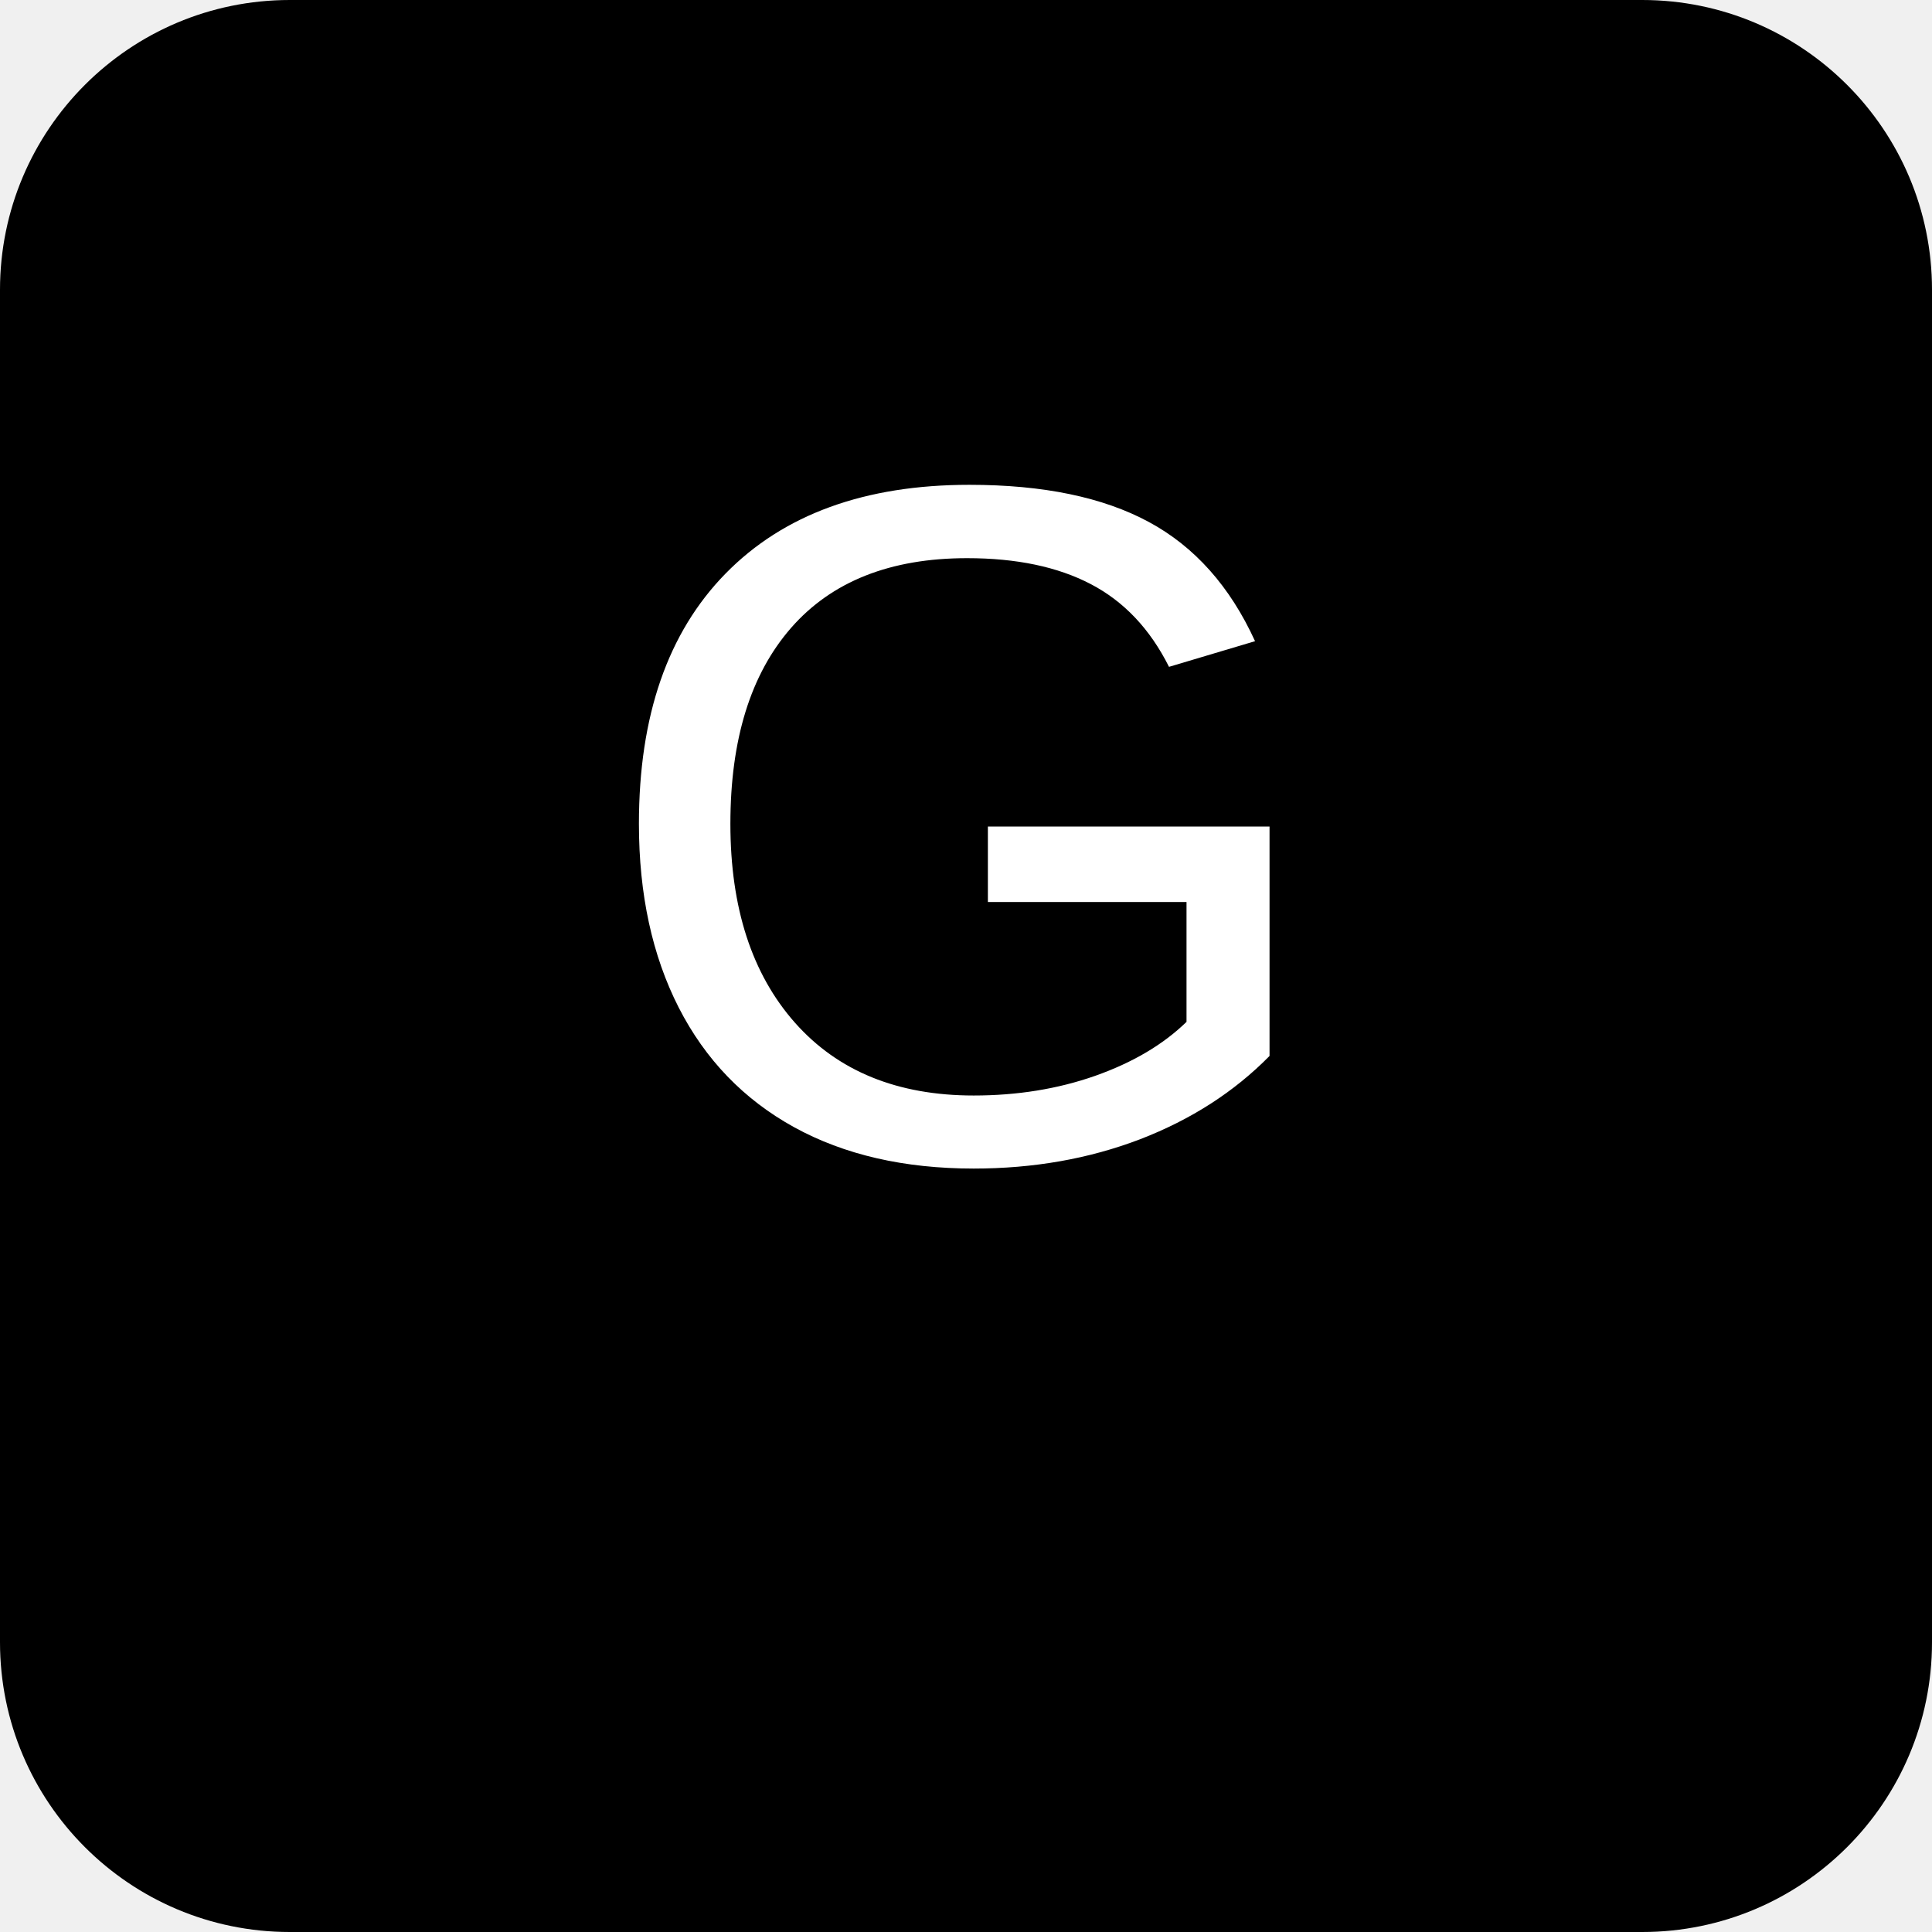
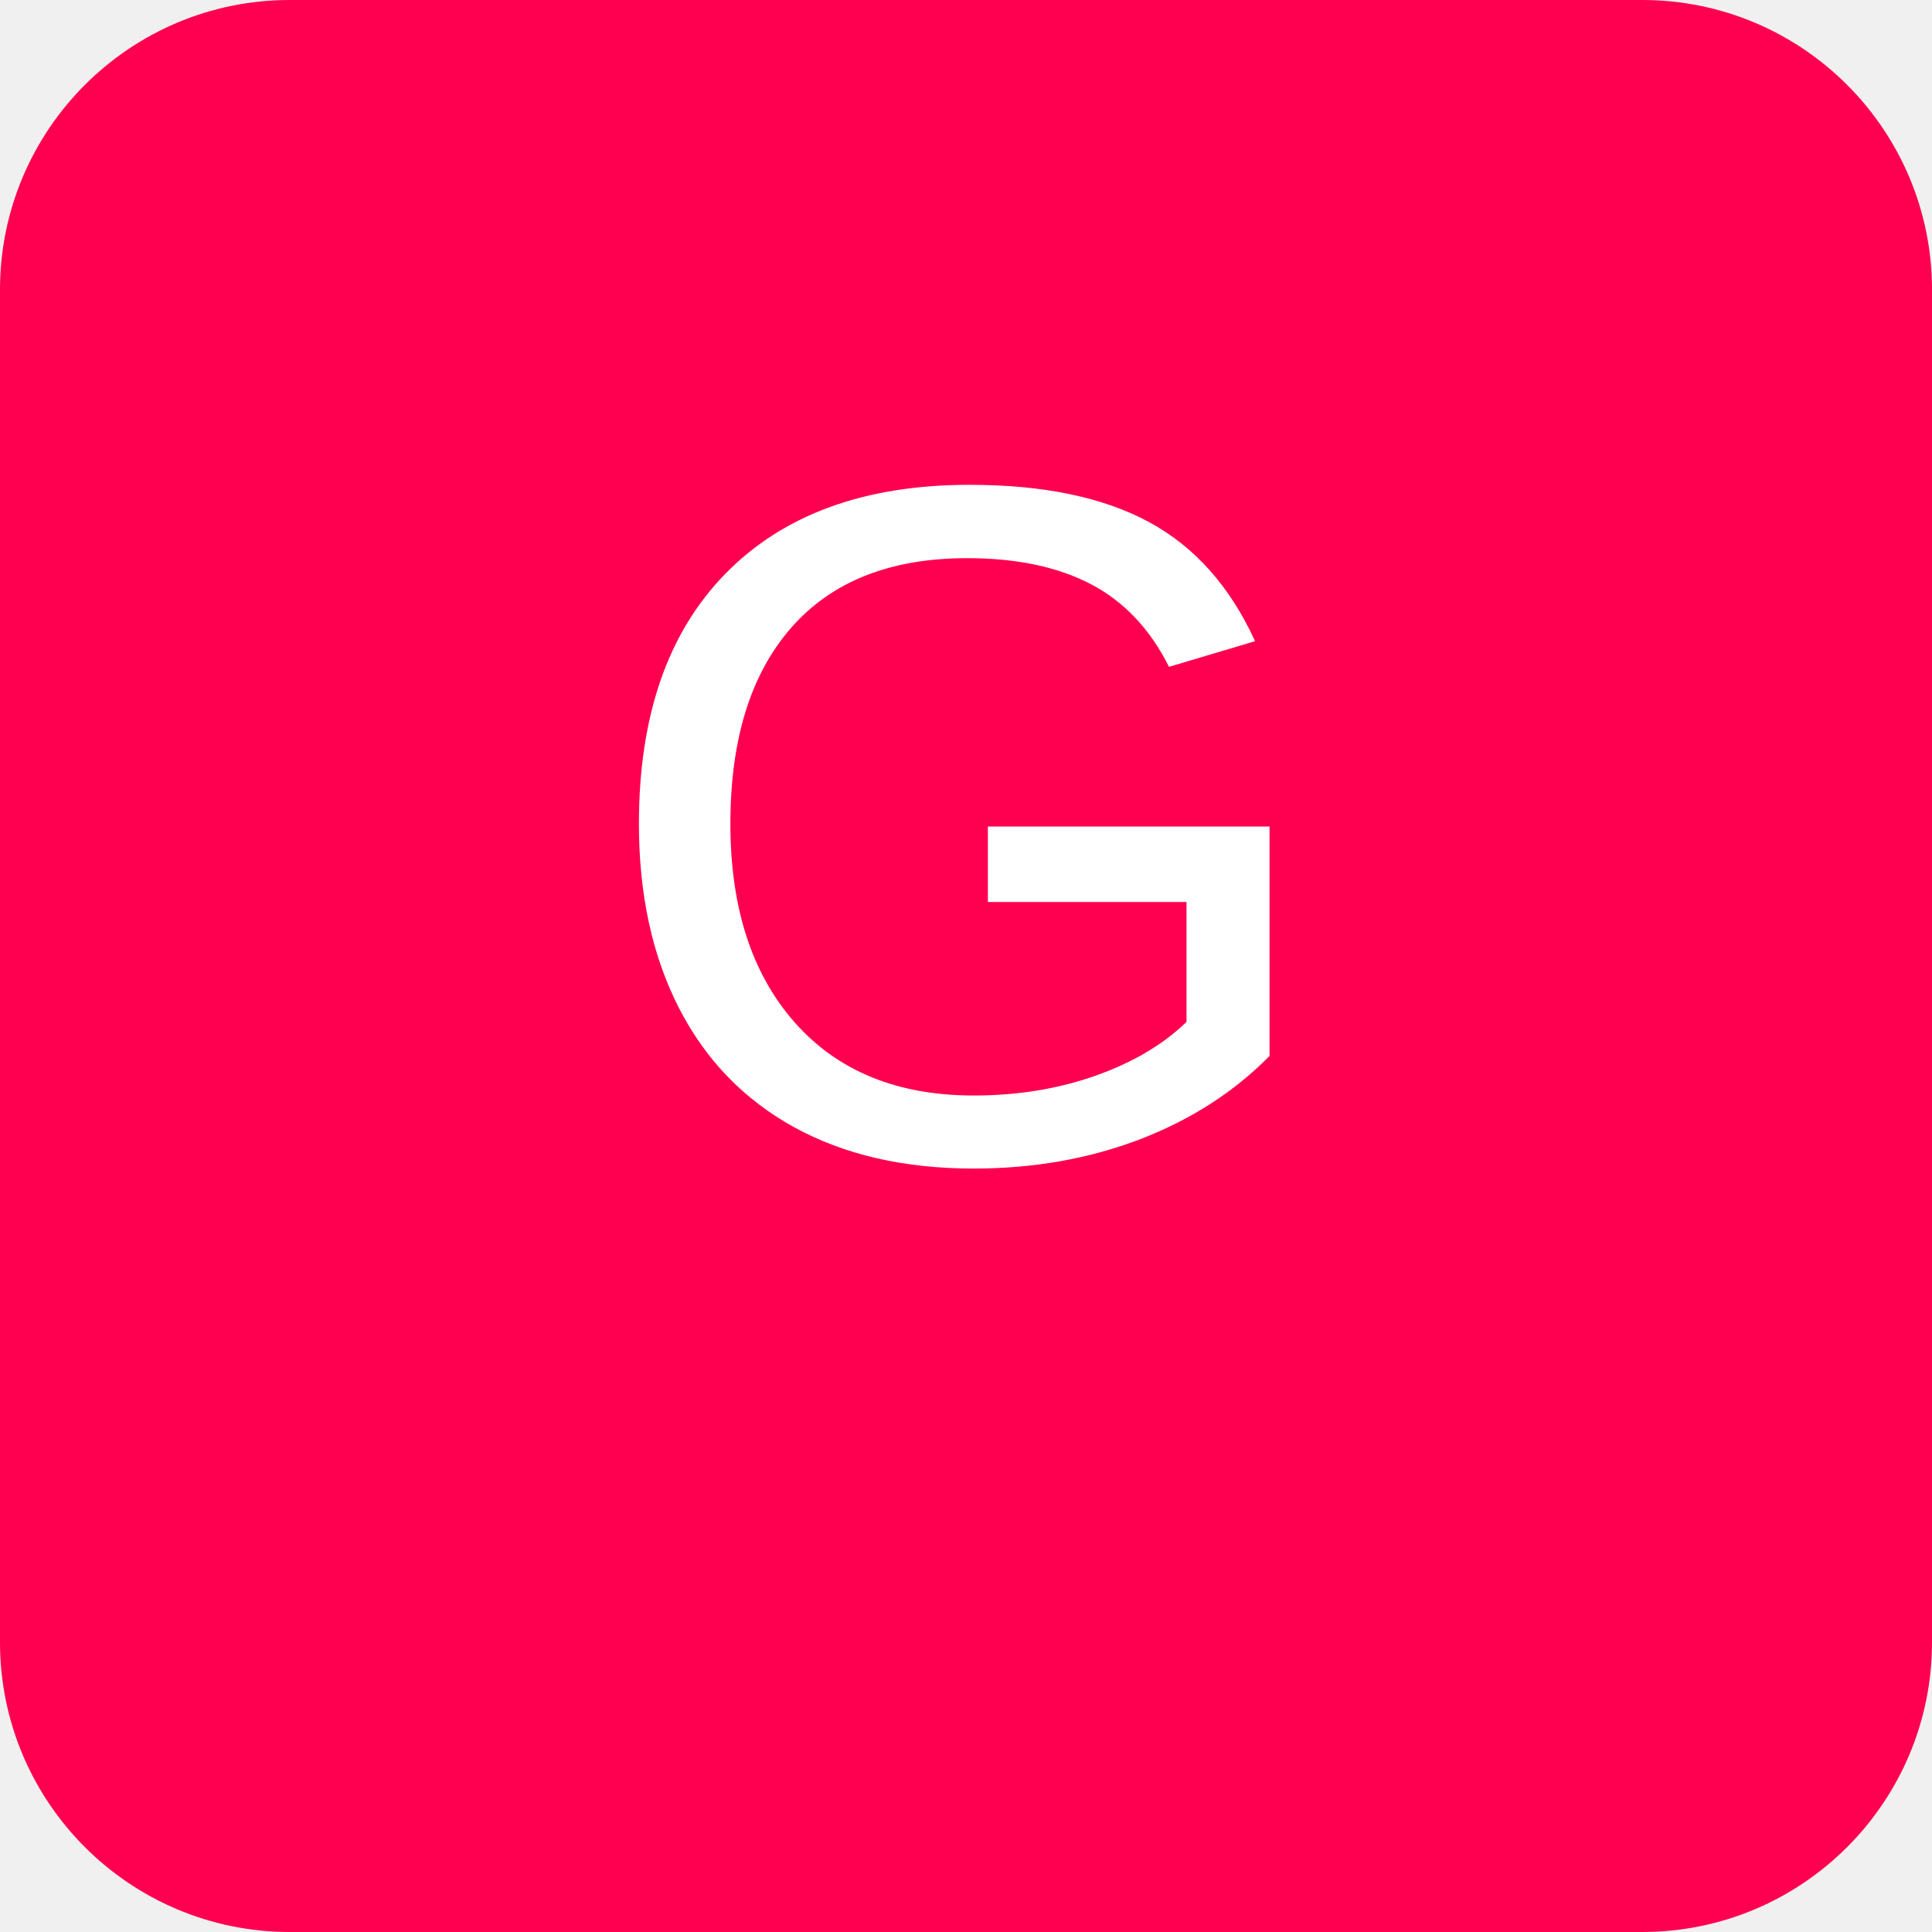
<svg xmlns="http://www.w3.org/2000/svg" viewBox="0 0 100 100">
-   <rect width="100" height="100" rx="15" fill="#000" />
+   <rect width="100" height="100" rx="15" fill="#FF0050" />
  <text x="50" y="60" font-size="50" text-anchor="middle" fill="#fff" font-family="Arial">G</text>
</svg>
